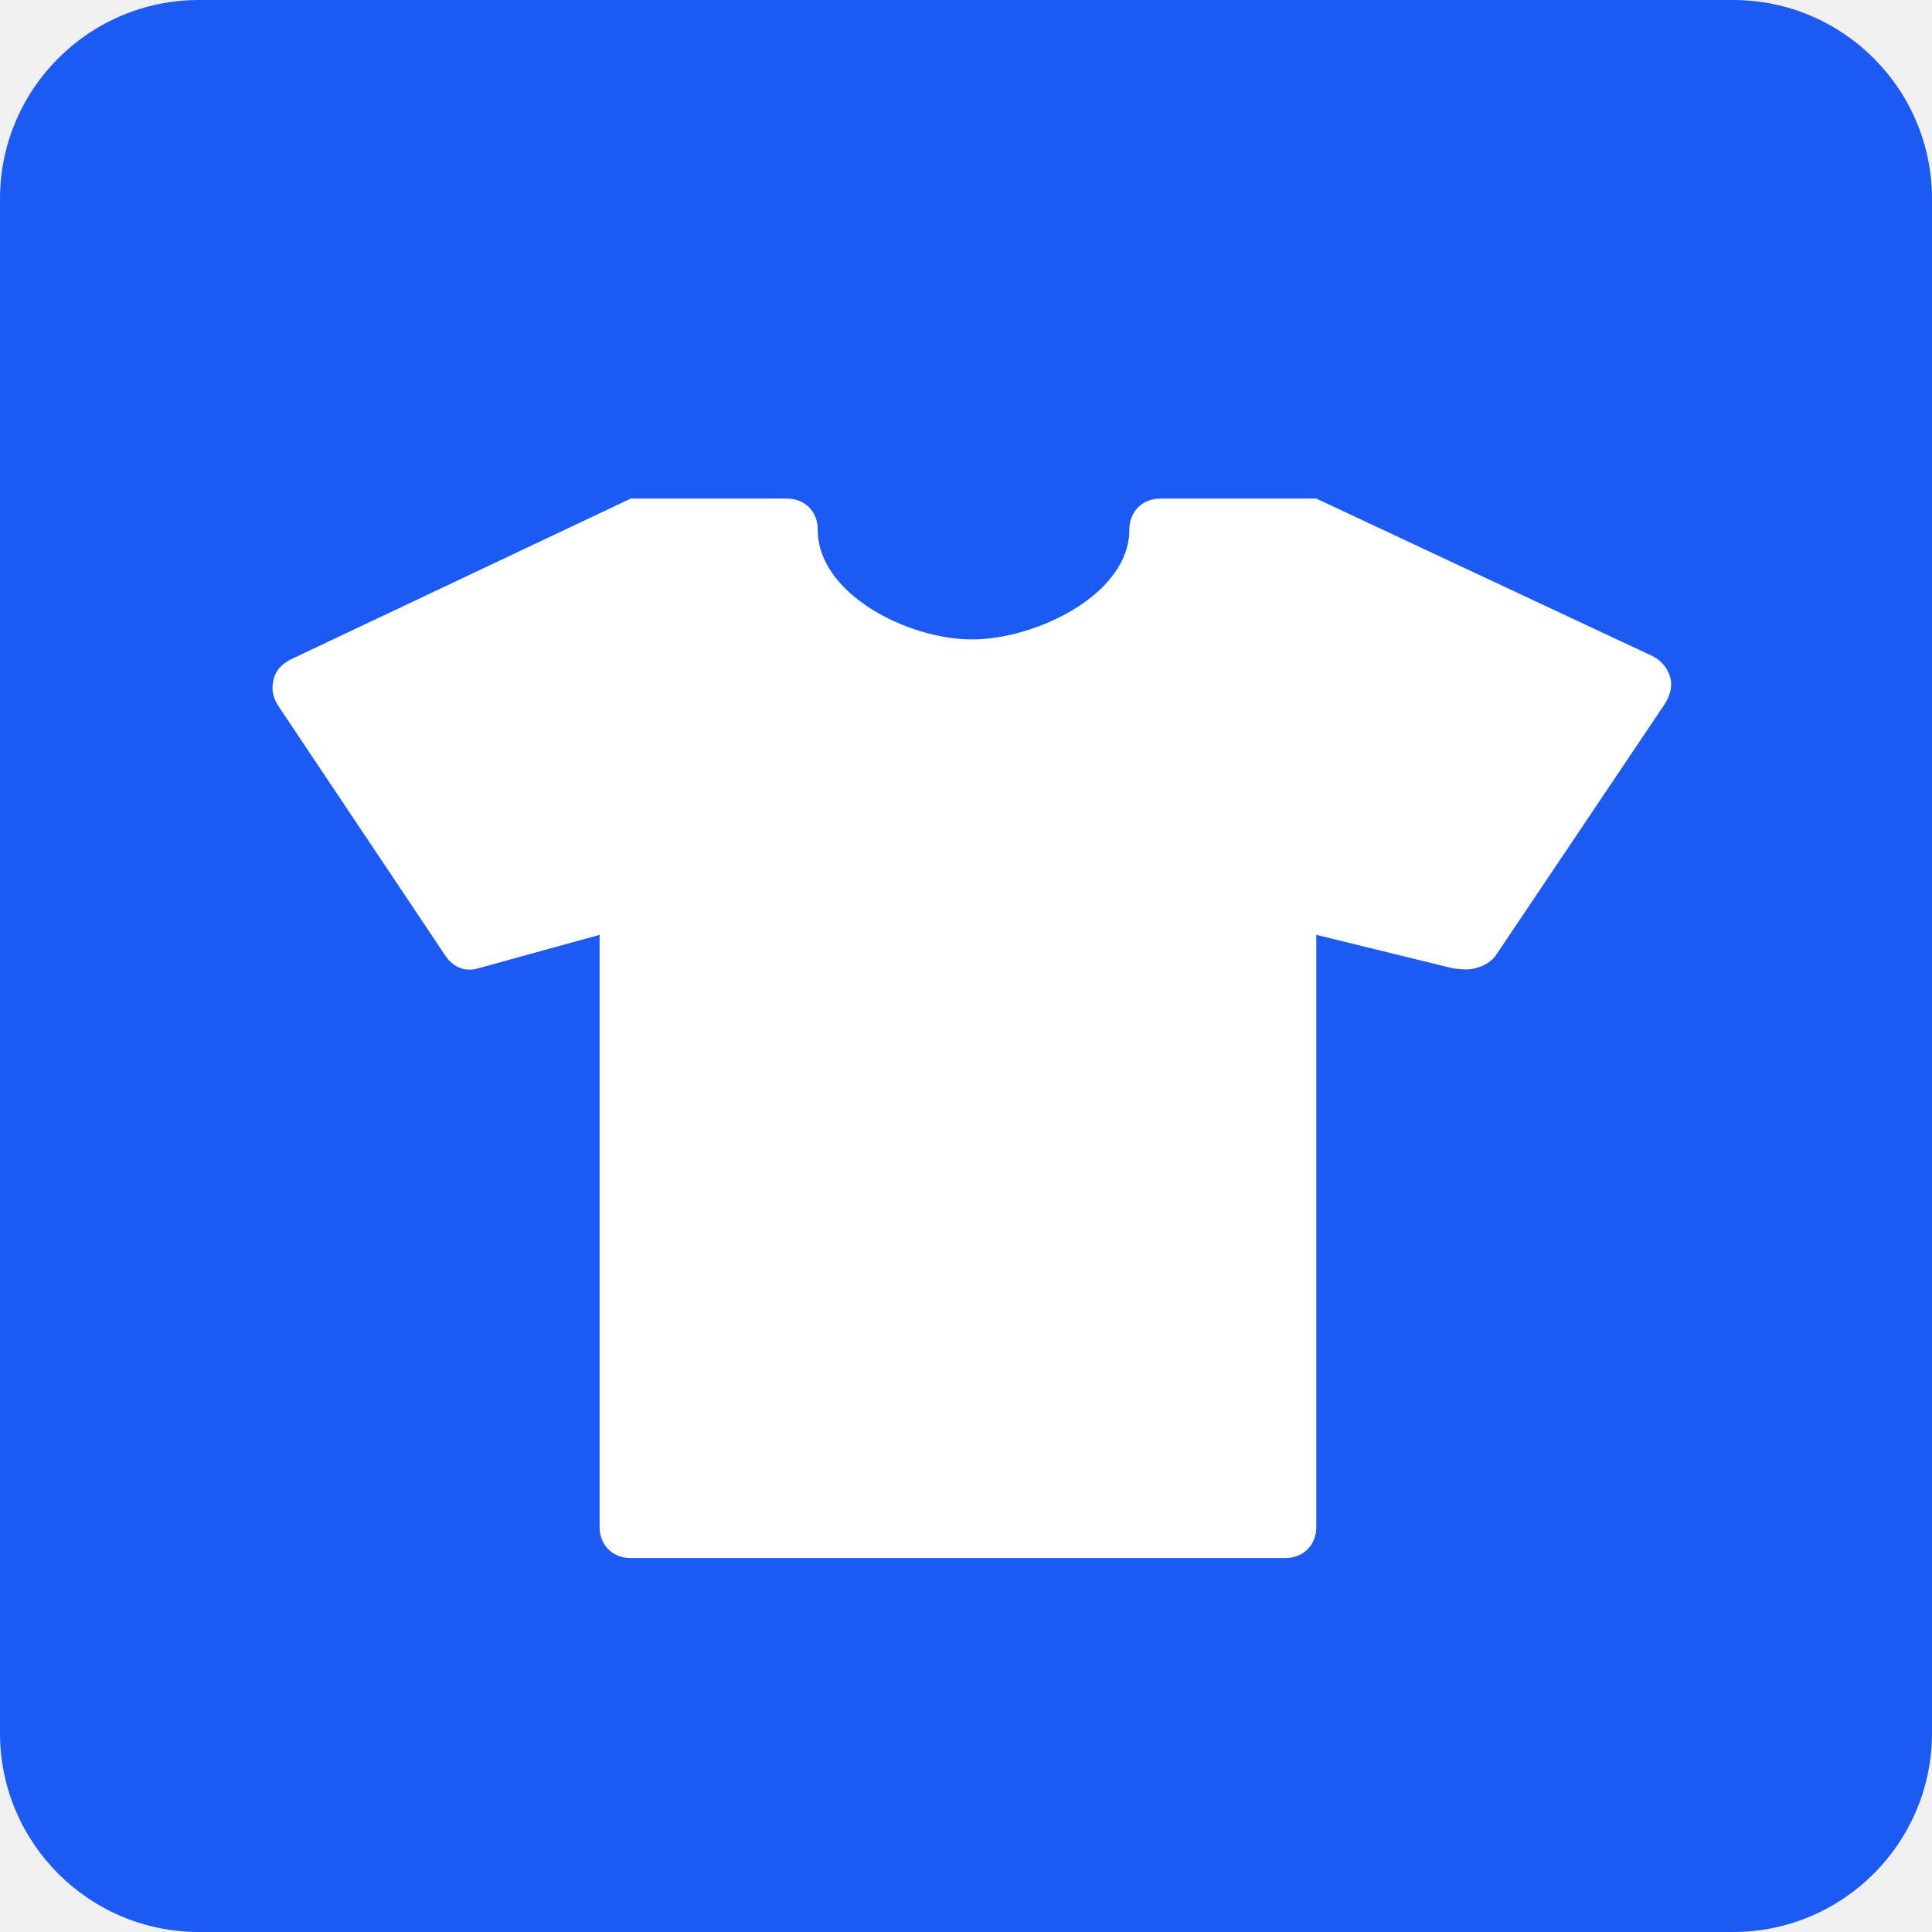
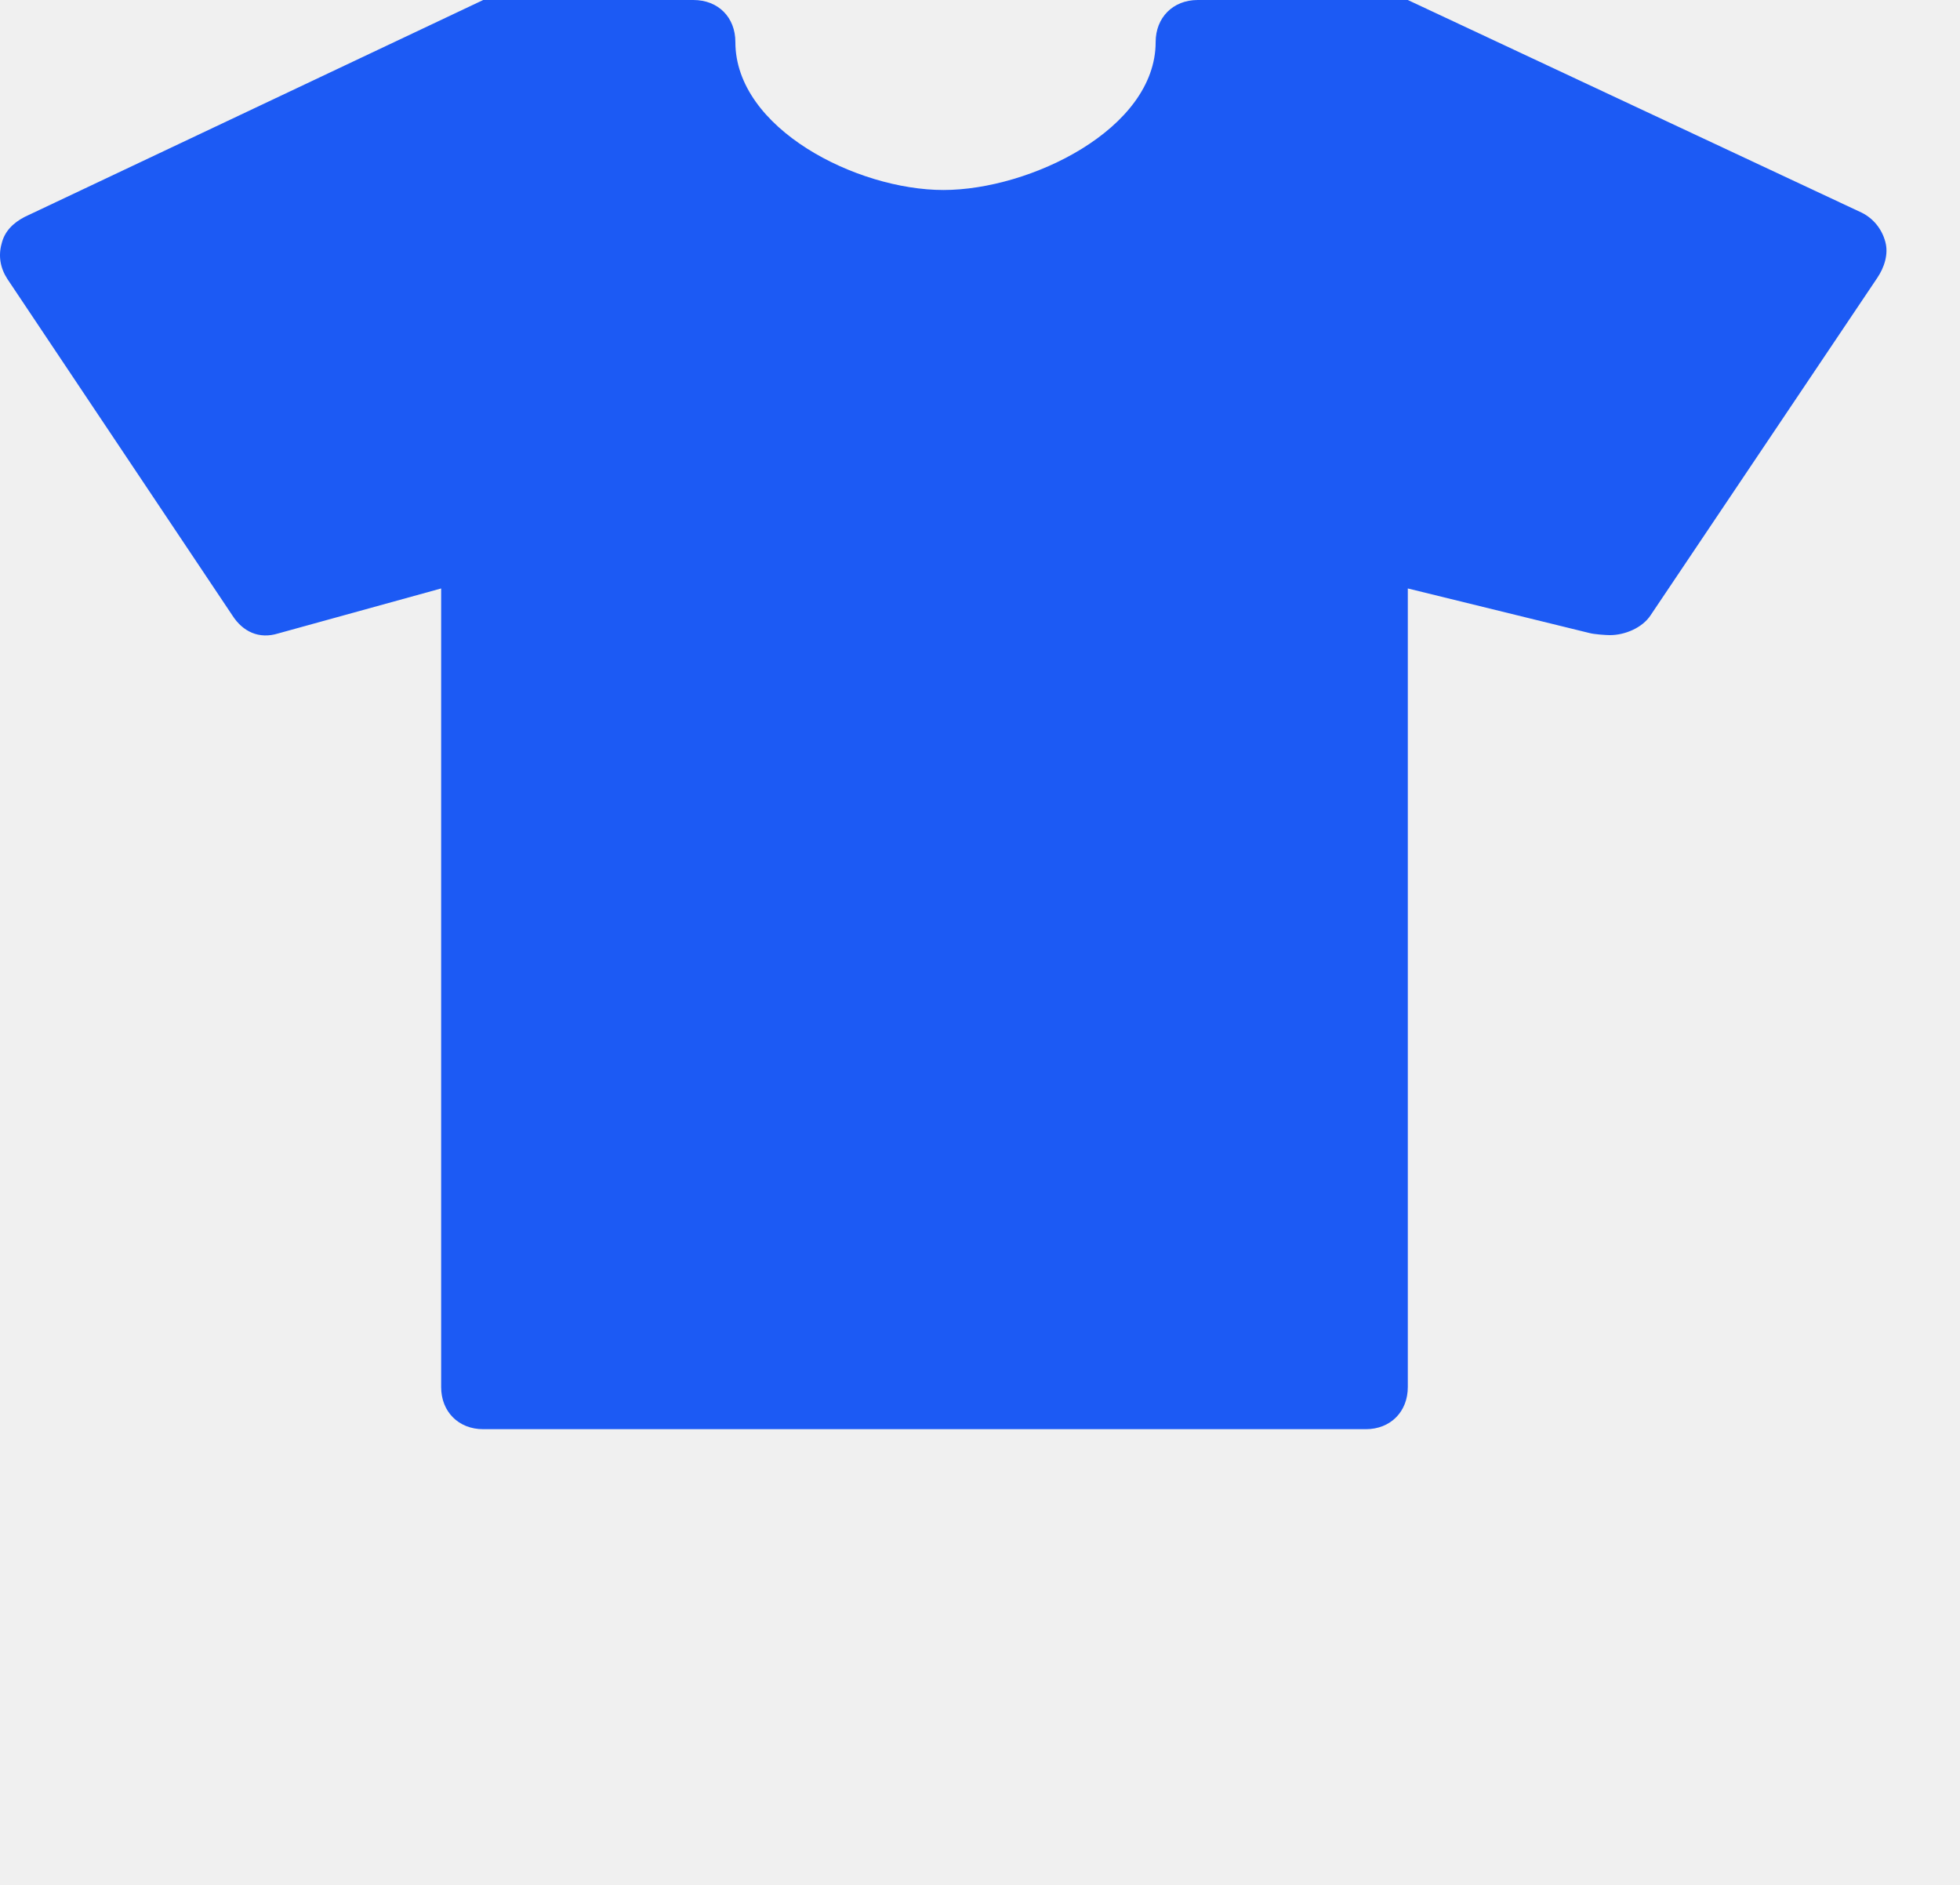
- <svg xmlns="http://www.w3.org/2000/svg" width="62" height="62" viewBox="0 0 62 62" fill="none">
-   <rect width="62" height="62" rx="6.385" fill="#1C5AF4" />
-   <path d="M53.602 21.75C53.682 22.04 53.581 22.36 53.412 22.61L48.022 30.63C47.822 30.94 47.402 31.11 47.051 31.11C46.951 31.11 46.671 31.09 46.562 31.06L42.242 30V49C42.242 49.58 41.832 50 41.242 50H20.242C19.652 50 19.242 49.58 19.242 49V30L15.362 31.07C14.912 31.21 14.522 31.03 14.272 30.64L8.922 22.64C8.752 22.38 8.702 22.09 8.782 21.8C8.852 21.5 9.062 21.3 9.332 21.16L20.242 16H25.242C25.832 16 26.242 16.41 26.242 17C26.242 19.06 29.132 20.52 31.192 20.52C33.252 20.52 36.242 19.07 36.242 17C36.242 16.42 36.652 16 37.242 16H42.242L53.042 21.06C53.322 21.2 53.522 21.45 53.602 21.75Z" fill="white" />
+ <svg xmlns="http://www.w3.org/2000/svg" width="26" height="25" viewBox="0 0 26 25" fill="none">
+   <path d="M25.009 3.206C25.054 3.367 24.997 3.546 24.903 3.685L21.898 8.157C21.787 8.329 21.552 8.424 21.357 8.424C21.301 8.424 21.145 8.413 21.084 8.396L18.675 7.805V18.398C18.675 18.722 18.447 18.956 18.118 18.956H6.41C6.081 18.956 5.852 18.722 5.852 18.398V7.805L3.689 8.402C3.438 8.48 3.221 8.38 3.082 8.162L0.099 3.702C0.004 3.557 -0.024 3.395 0.021 3.234C0.06 3.066 0.177 2.955 0.327 2.877L6.41 0H9.198C9.527 0 9.755 0.229 9.755 0.558C9.755 1.706 11.366 2.52 12.515 2.52C13.663 2.52 15.33 1.712 15.33 0.558C15.33 0.234 15.559 0 15.888 0H18.675L24.697 2.821C24.853 2.899 24.964 3.039 25.009 3.206Z" fill="#1C5AF4" />
</svg>
